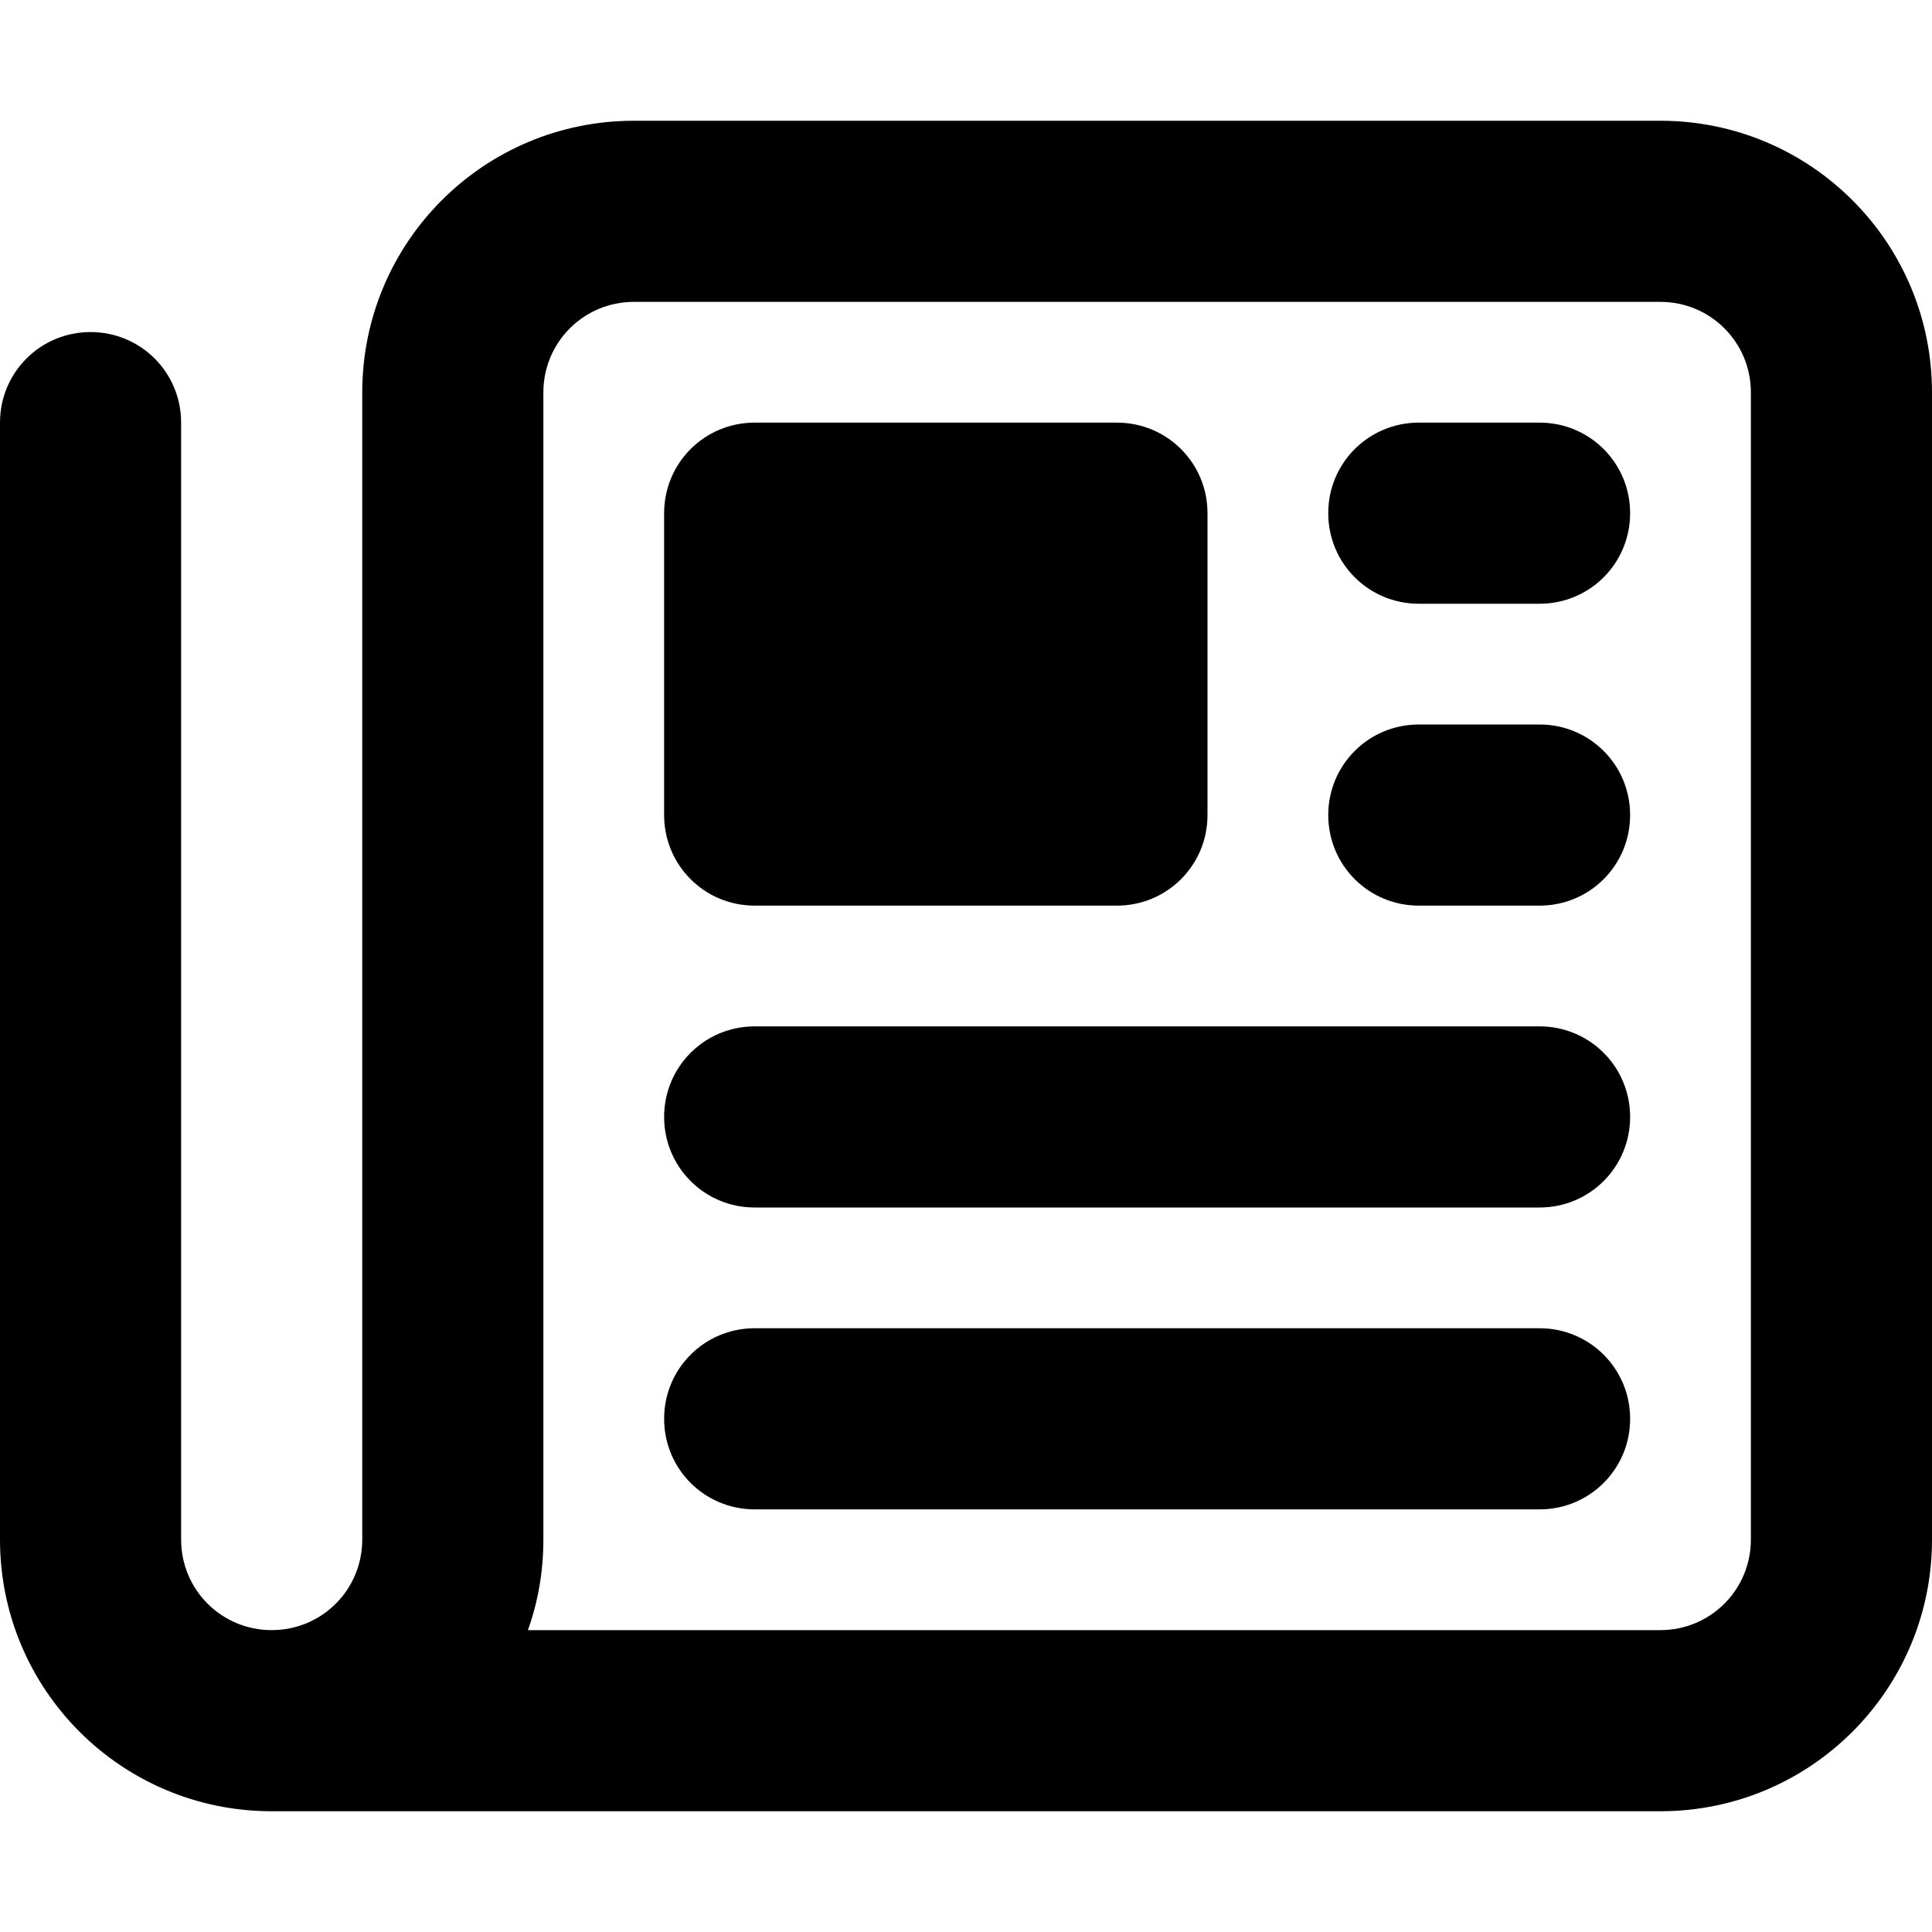
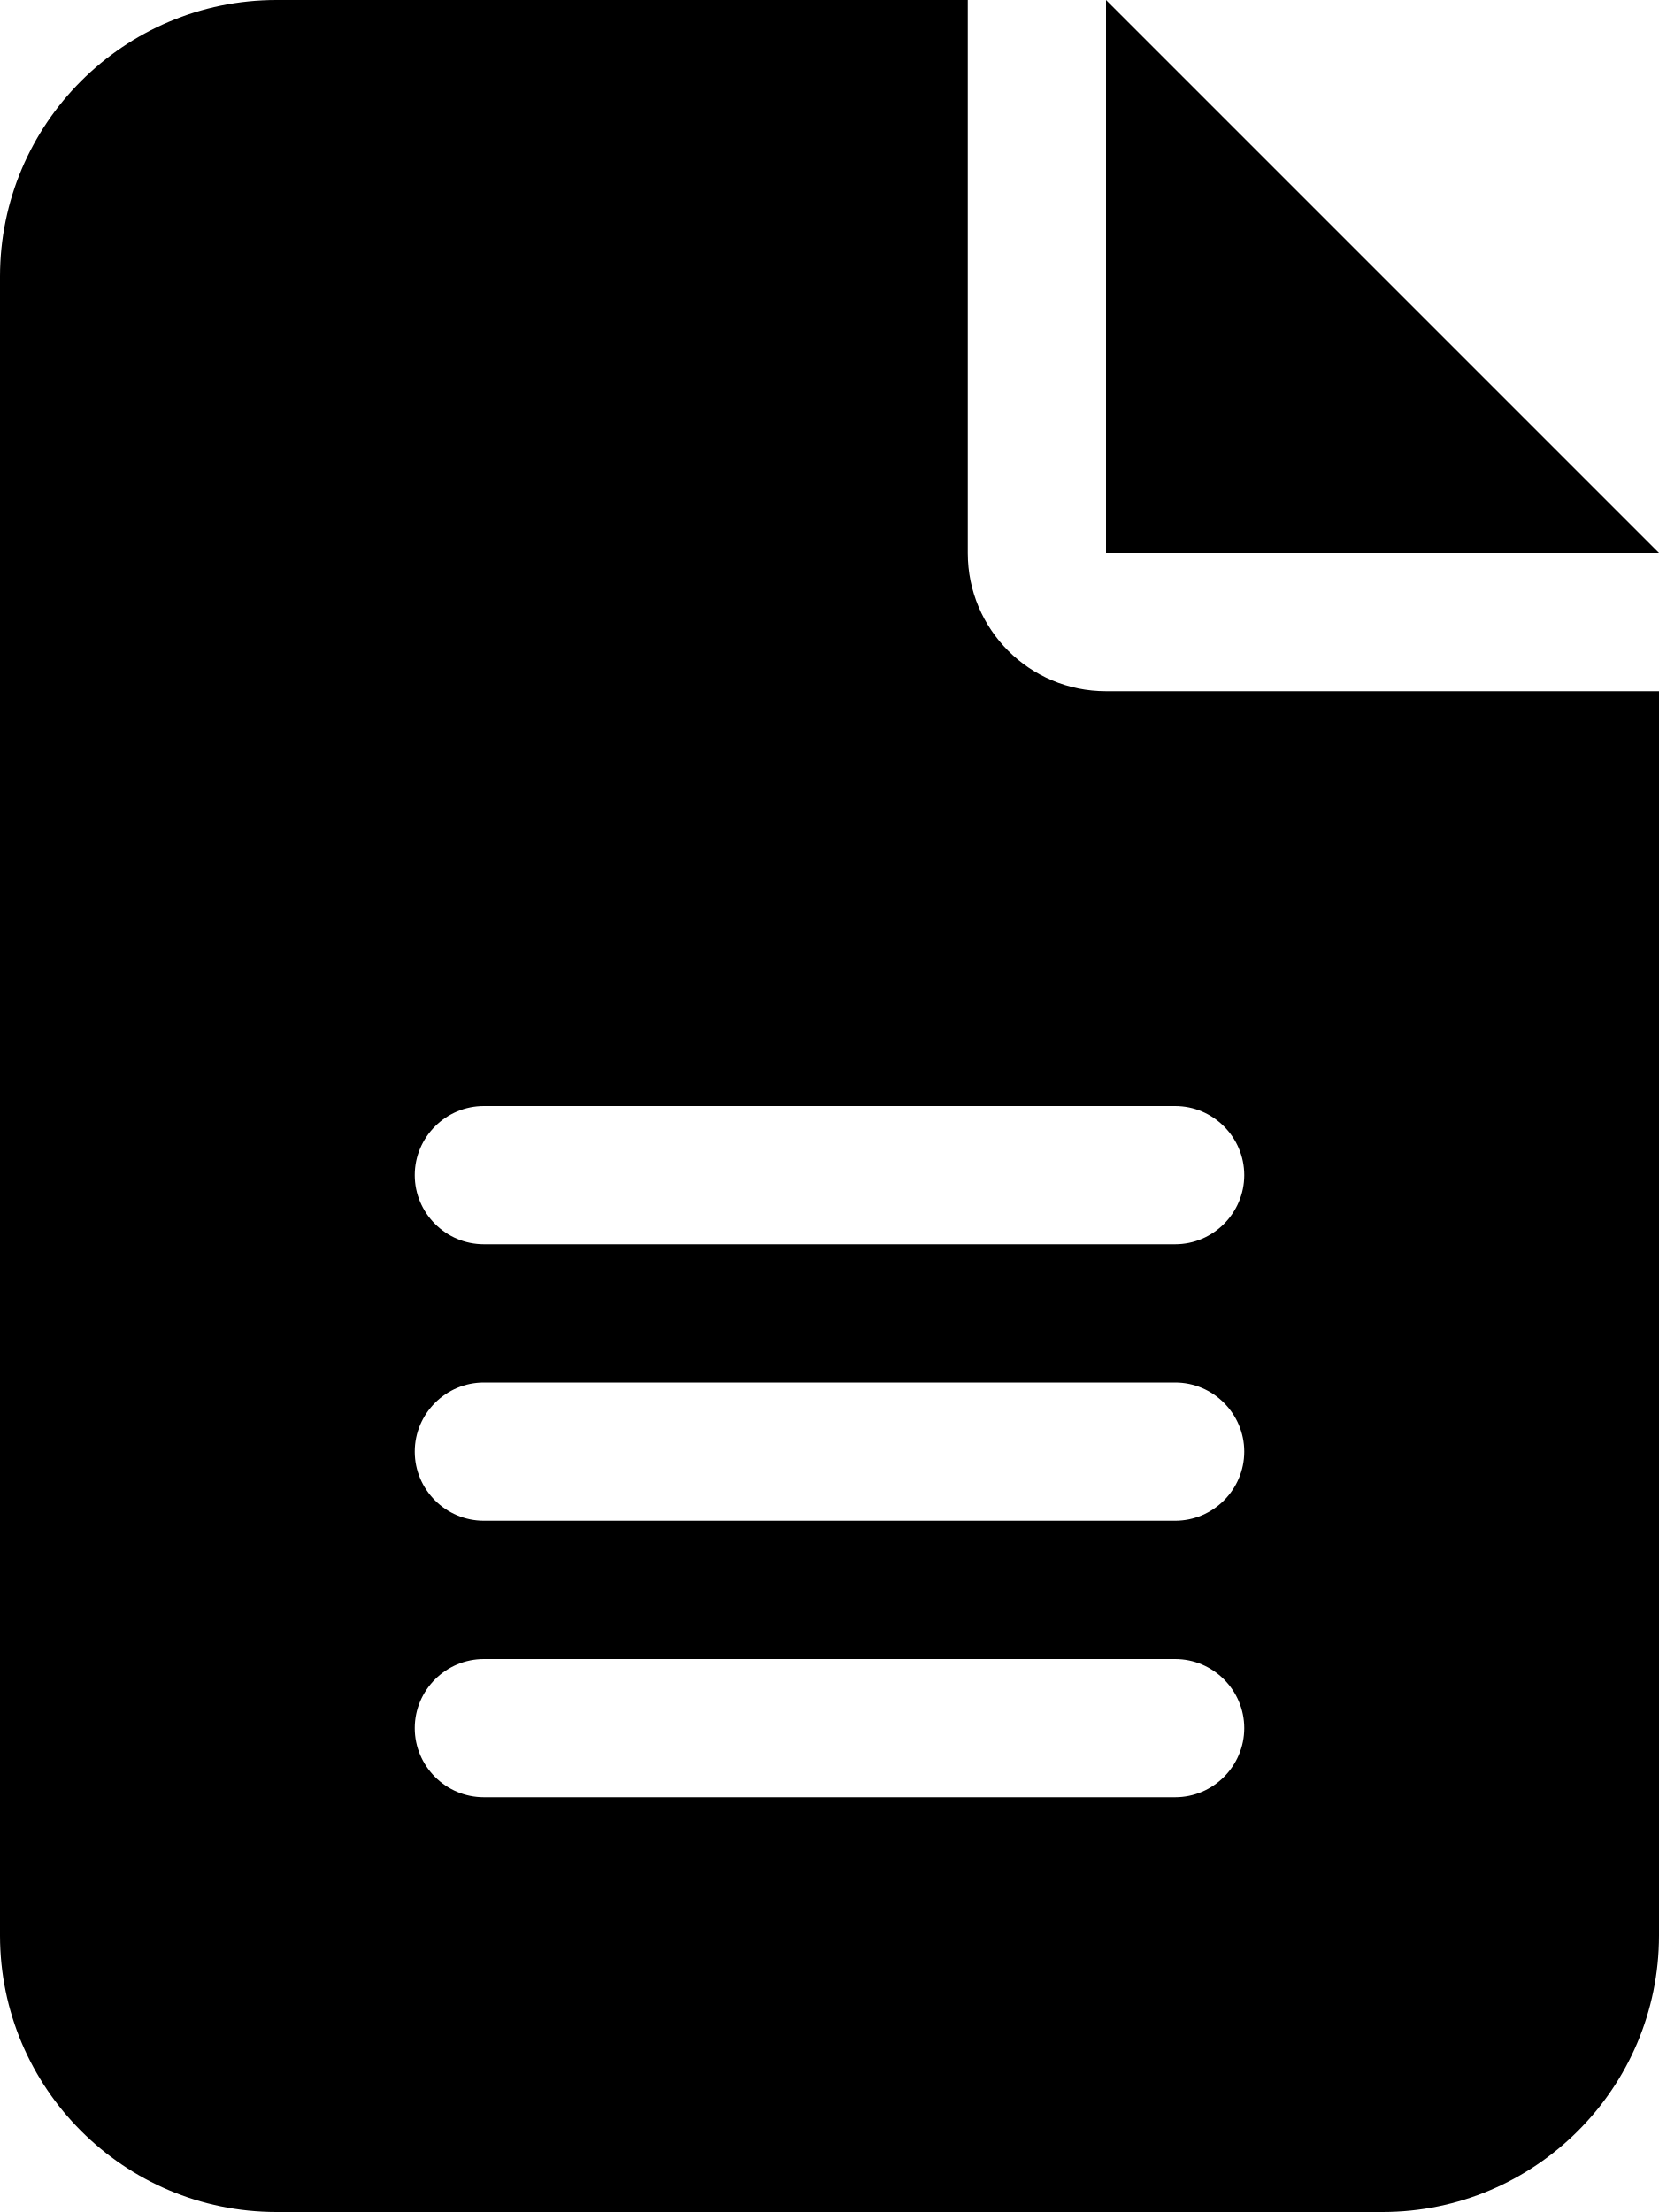
- <svg xmlns="http://www.w3.org/2000/svg" height="16" width="16" viewBox="0 0 512 512">
-   <path d="M168 80c-13.3 0-24 10.7-24 24V408c0 8.4-1.4 16.5-4.1 24H440c13.3 0 24-10.7 24-24V104c0-13.3-10.7-24-24-24H168zM72 480c-39.8 0-72-32.2-72-72V112C0 98.7 10.7 88 24 88s24 10.7 24 24V408c0 13.3 10.7 24 24 24s24-10.7 24-24V104c0-39.8 32.2-72 72-72H440c39.8 0 72 32.2 72 72V408c0 39.8-32.2 72-72 72H72zM176 136c0-13.3 10.7-24 24-24h96c13.3 0 24 10.7 24 24v80c0 13.3-10.7 24-24 24H200c-13.3 0-24-10.7-24-24V136zm200-24h32c13.3 0 24 10.7 24 24s-10.7 24-24 24H376c-13.3 0-24-10.7-24-24s10.7-24 24-24zm0 80h32c13.3 0 24 10.7 24 24s-10.7 24-24 24H376c-13.3 0-24-10.7-24-24s10.7-24 24-24zM200 272H408c13.3 0 24 10.7 24 24s-10.7 24-24 24H200c-13.3 0-24-10.7-24-24s10.7-24 24-24zm0 80H408c13.3 0 24 10.7 24 24s-10.7 24-24 24H200c-13.3 0-24-10.7-24-24s10.7-24 24-24z" />
+ <svg xmlns="http://www.w3.org/2000/svg" height="16" width="12" viewBox="0 0 384 512">
+   <path d="M64 0C28.7 0 0 28.7 0 64V448c0 35.3 28.7 64 64 64H320c35.3 0 64-28.7 64-64V160H256c-17.7 0-32-14.3-32-32V0H64zM256 0V128H384L256 0zM112 256H272c8.8 0 16 7.2 16 16s-7.2 16-16 16H112c-8.8 0-16-7.2-16-16s7.2-16 16-16zm0 64H272c8.8 0 16 7.2 16 16s-7.2 16-16 16H112c-8.8 0-16-7.2-16-16s7.2-16 16-16zm0 64H272c8.8 0 16 7.2 16 16s-7.2 16-16 16H112c-8.8 0-16-7.2-16-16s7.2-16 16-16z" />
</svg>
